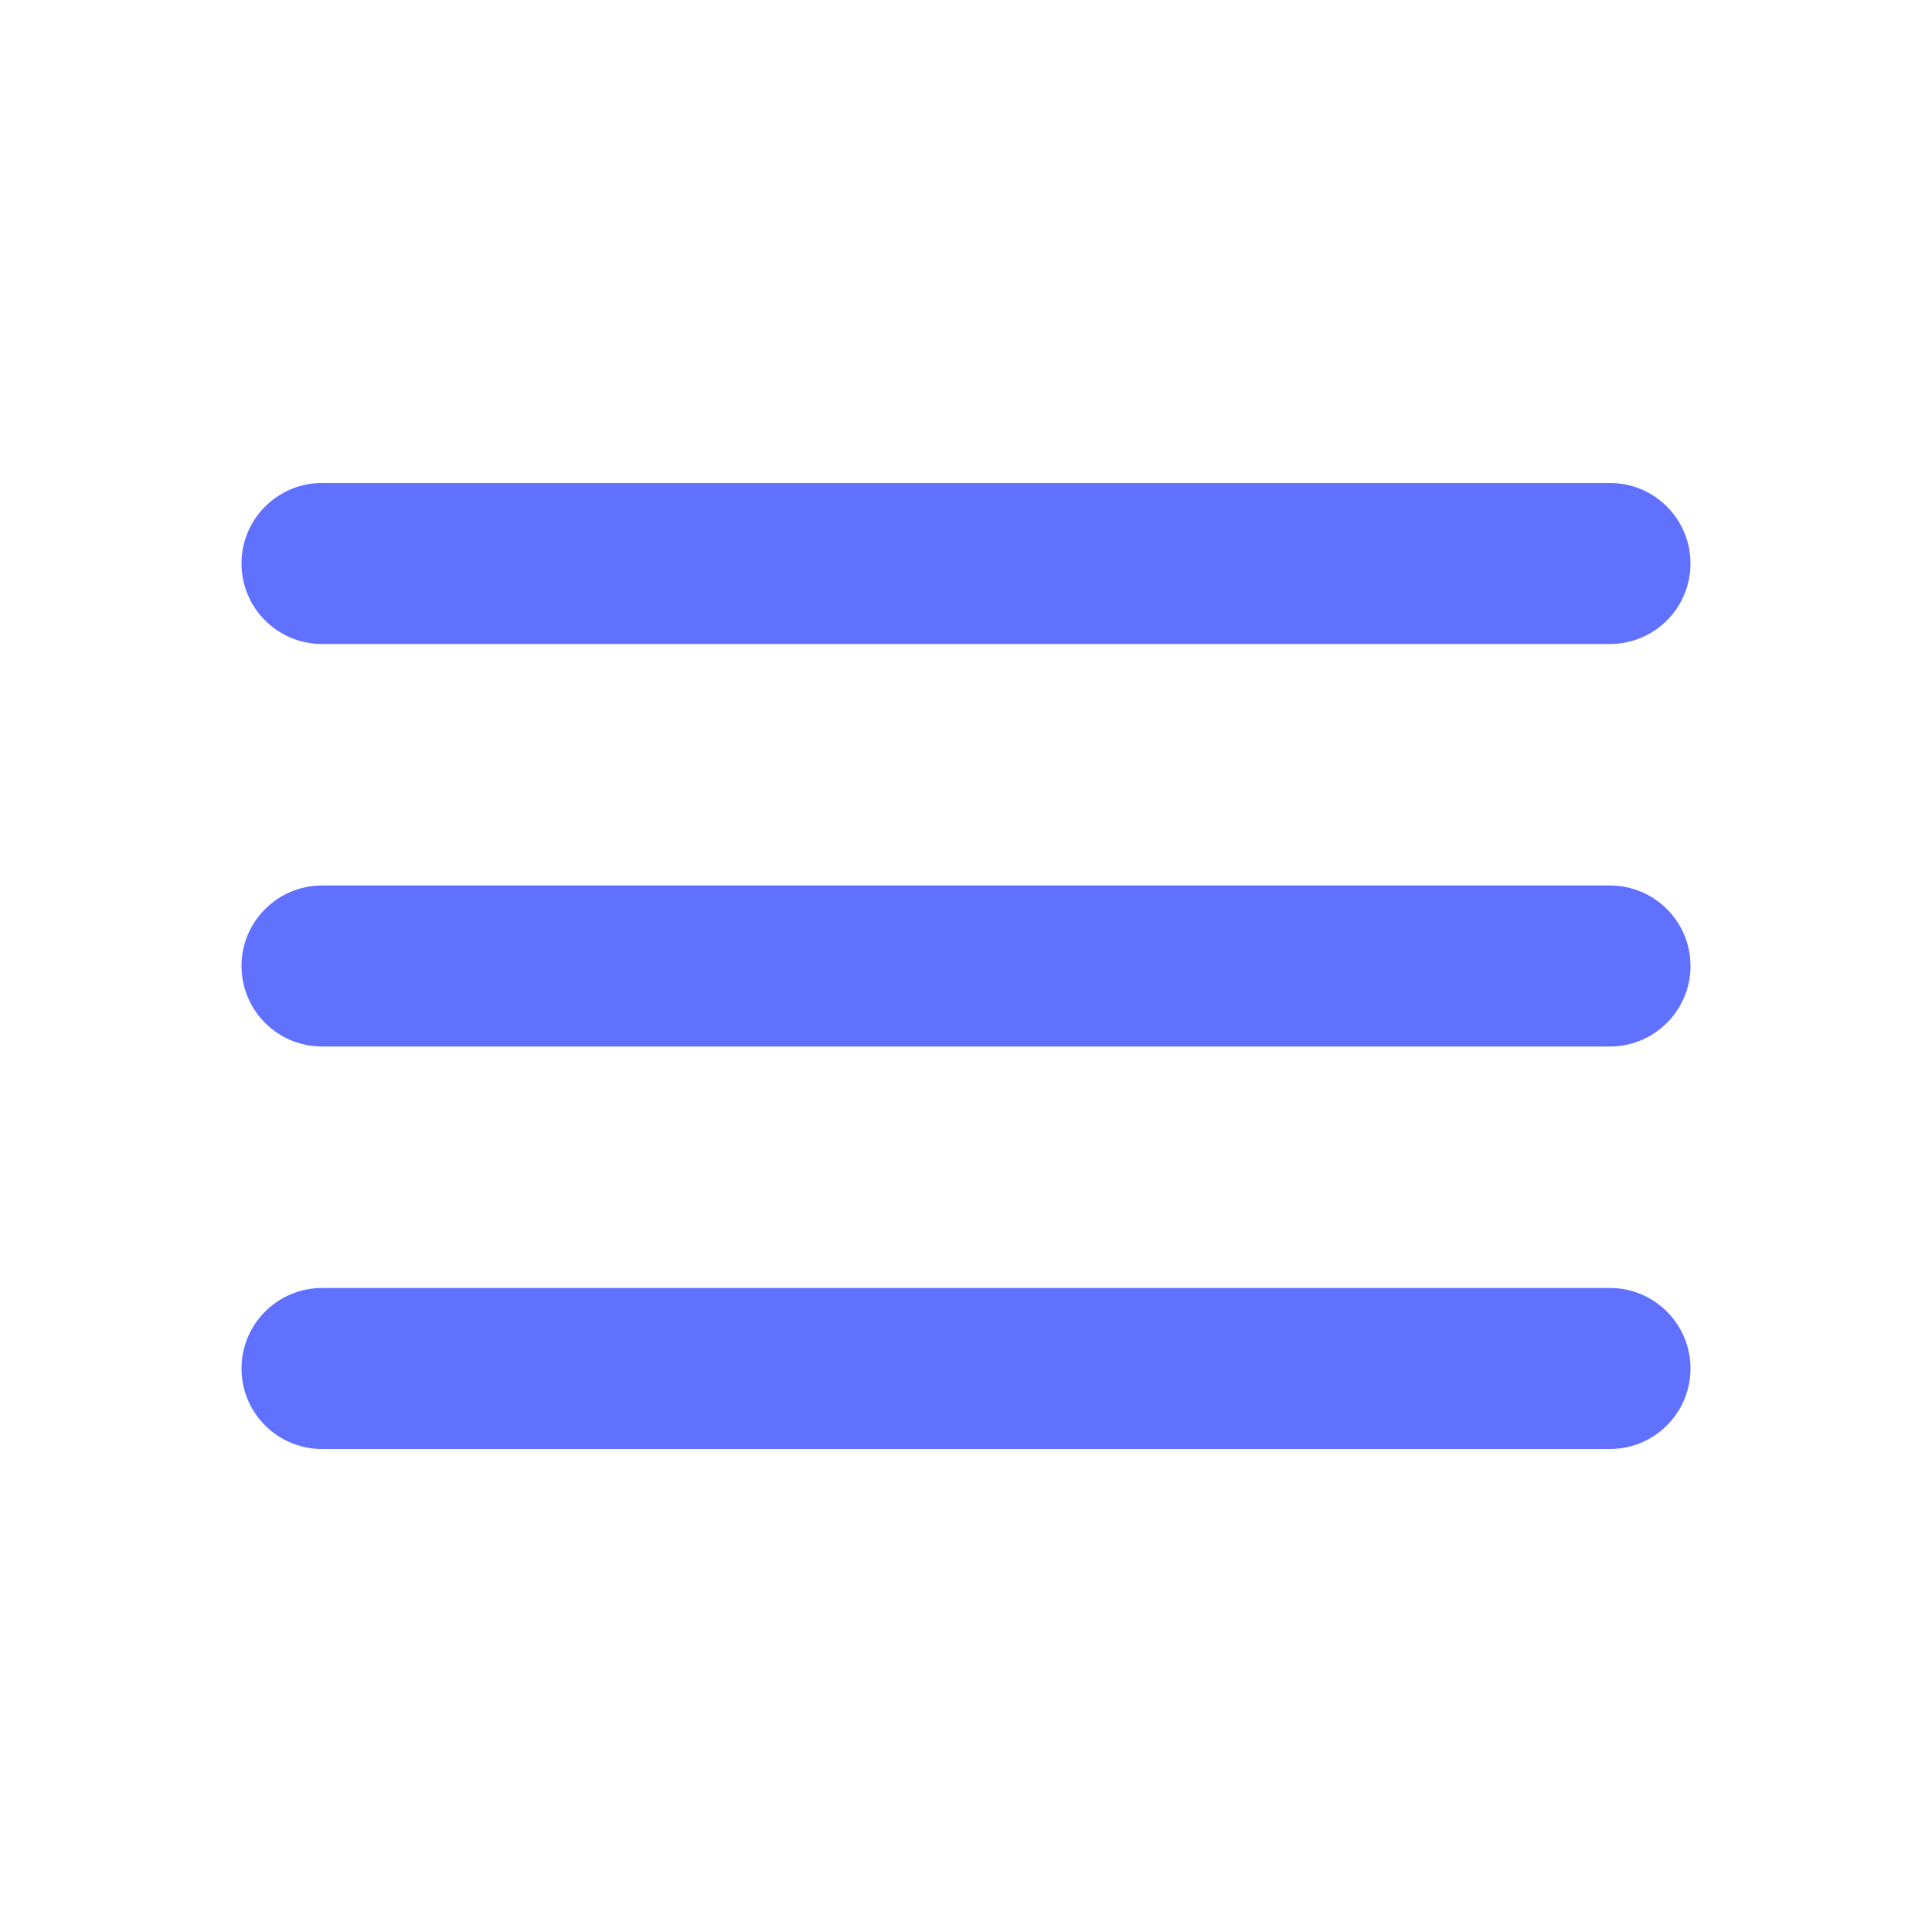
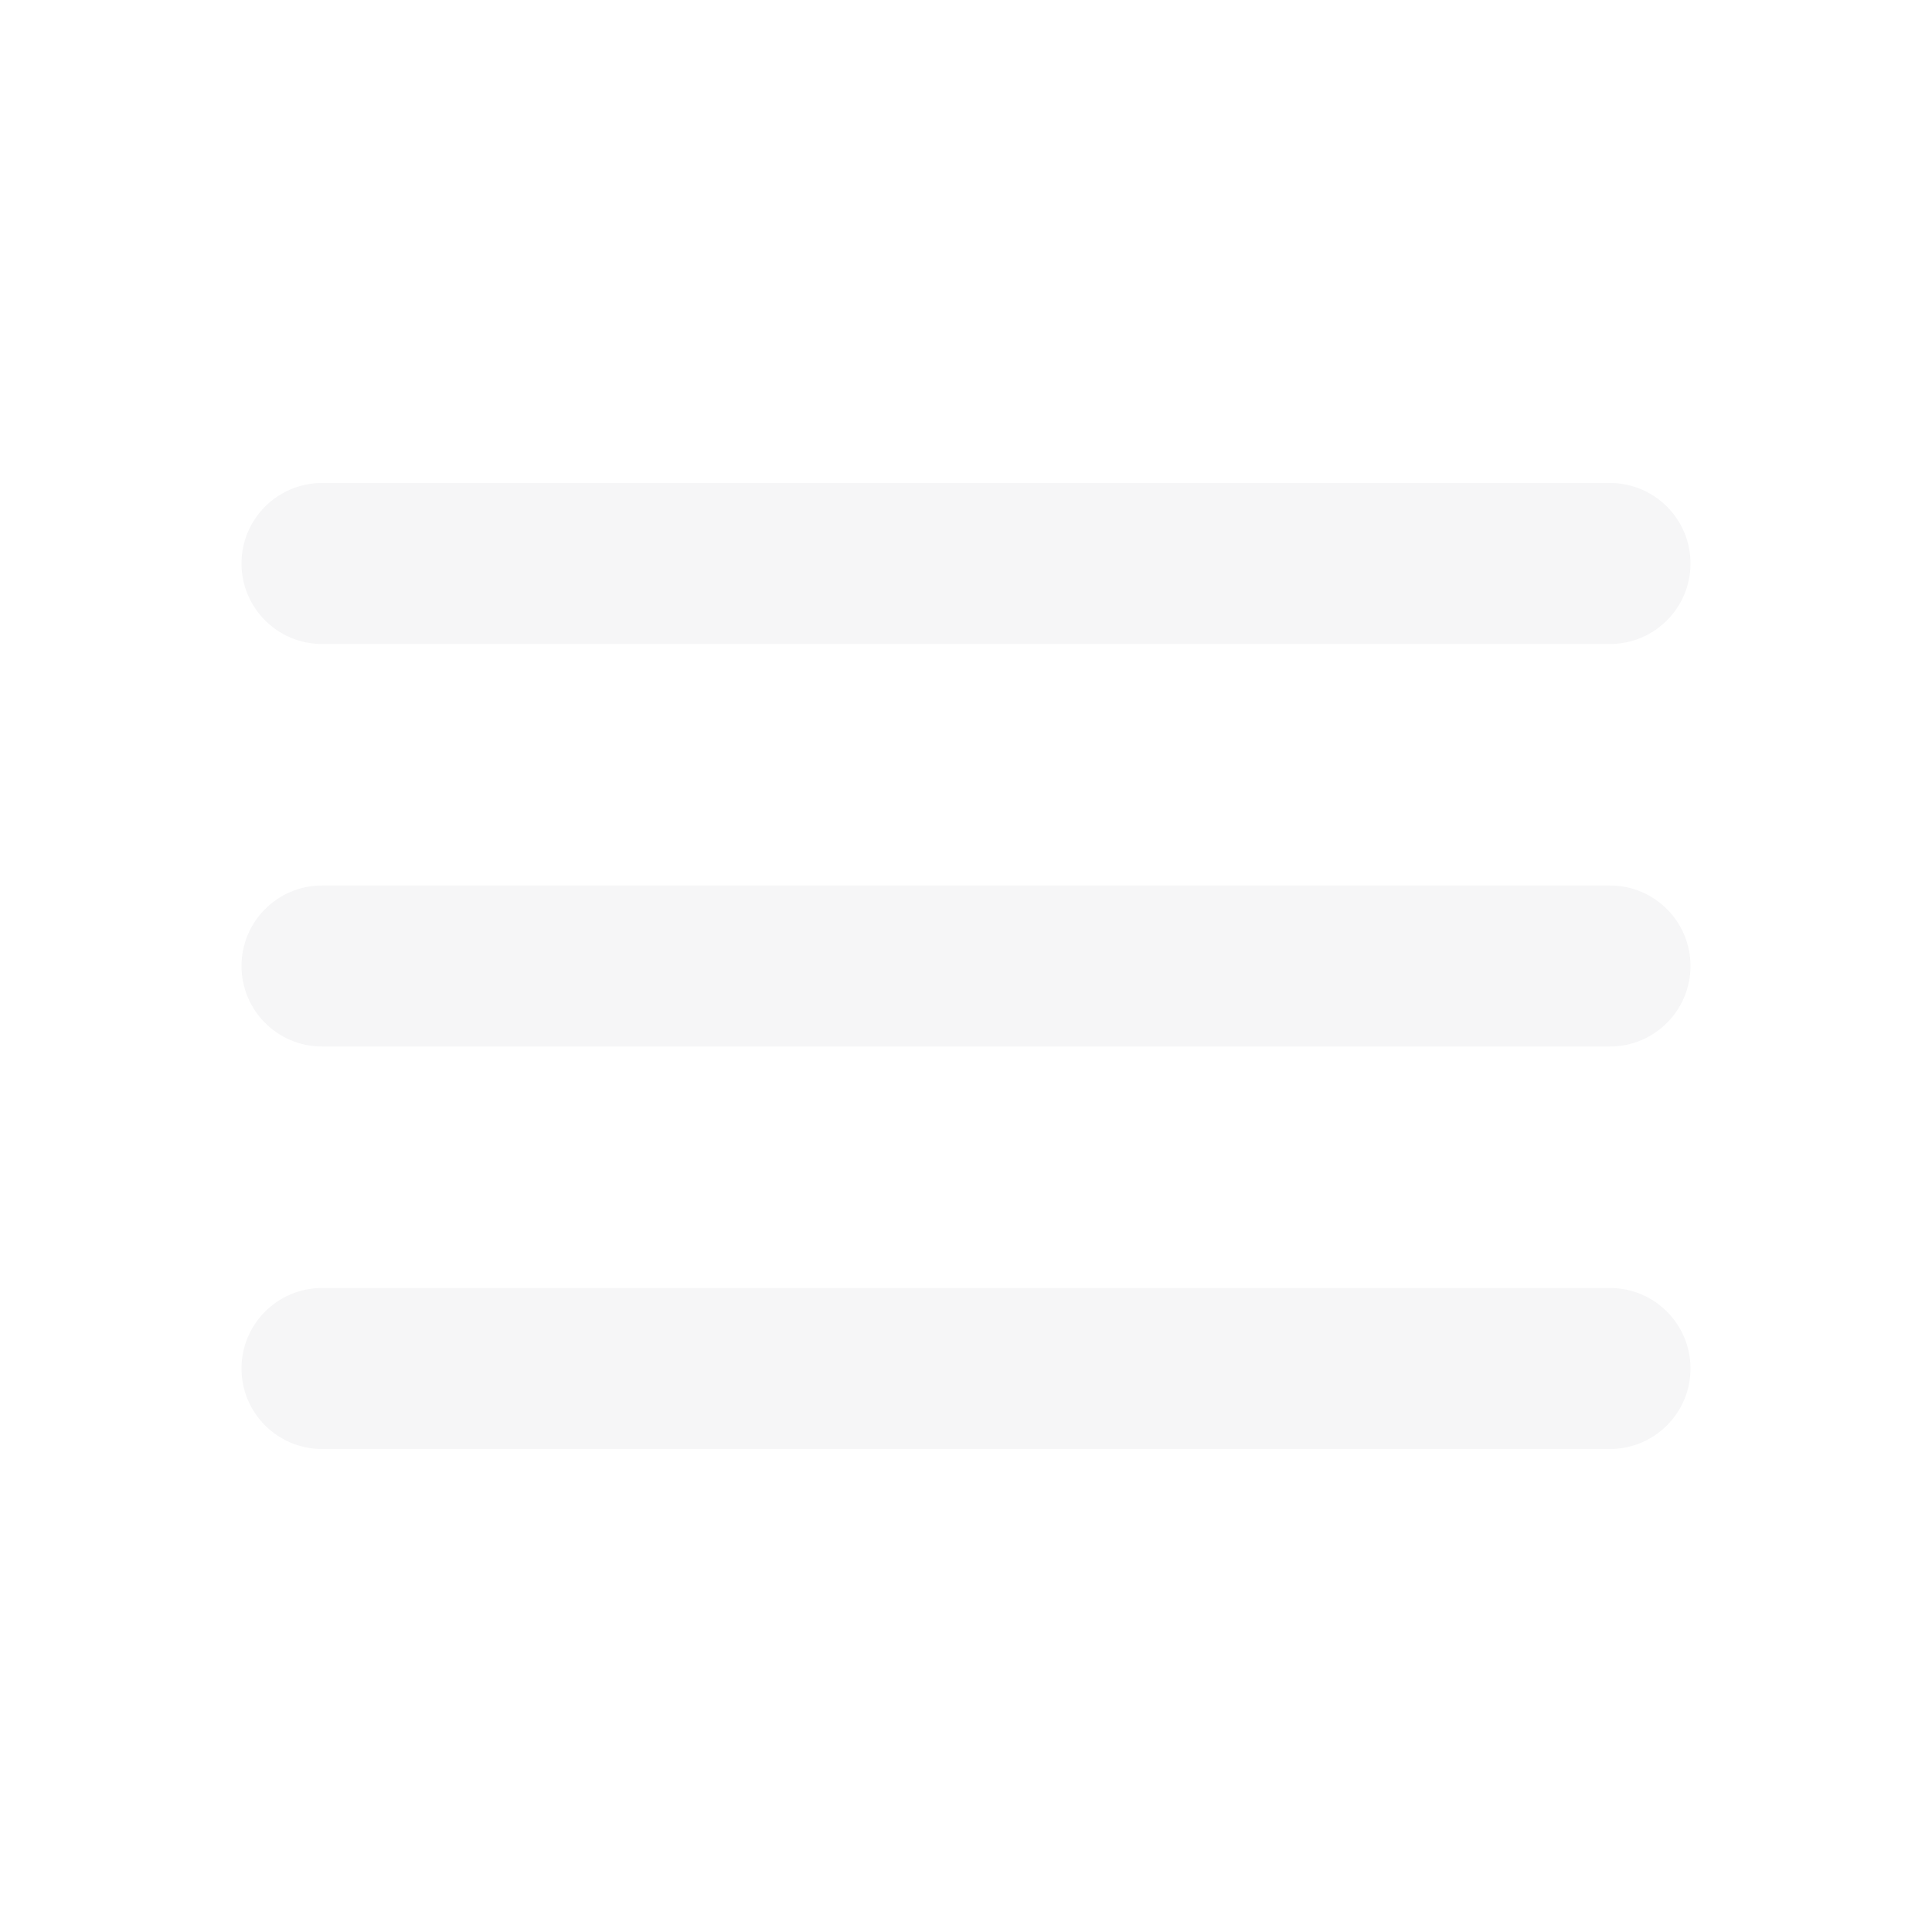
<svg xmlns="http://www.w3.org/2000/svg" width="24" height="24" viewBox="0 0 24 24" fill="none">
-   <path fill-rule="evenodd" clip-rule="evenodd" d="M3 7C3 6.448 3.448 6 4 6H20C20.552 6 21 6.448 21 7C21 7.552 20.552 8 20 8H4C3.448 8 3 7.552 3 7ZM3 12C3 11.448 3.448 11 4 11L20 11C20.552 11 21 11.448 21 12C21 12.552 20.552 13 20 13L4 13C3.448 13 3 12.552 3 12ZM4 16C3.448 16 3 16.448 3 17C3 17.552 3.448 18 4 18H20C20.552 18 21 17.552 21 17C21 16.448 20.552 16 20 16H4Z" fill="#6070FF" />
+   <path fill-rule="evenodd" clip-rule="evenodd" d="M3 7C3 6.448 3.448 6 4 6H20C20.552 6 21 6.448 21 7C21 7.552 20.552 8 20 8H4C3.448 8 3 7.552 3 7ZM3 12C3 11.448 3.448 11 4 11L20 11C20.552 11 21 11.448 21 12C21 12.552 20.552 13 20 13L4 13C3.448 13 3 12.552 3 12ZM4 16C3.448 16 3 16.448 3 17C3 17.552 3.448 18 4 18H20C20.552 18 21 17.552 21 17C21 16.448 20.552 16 20 16H4Z" fill="#f6f6f7" />
</svg>
